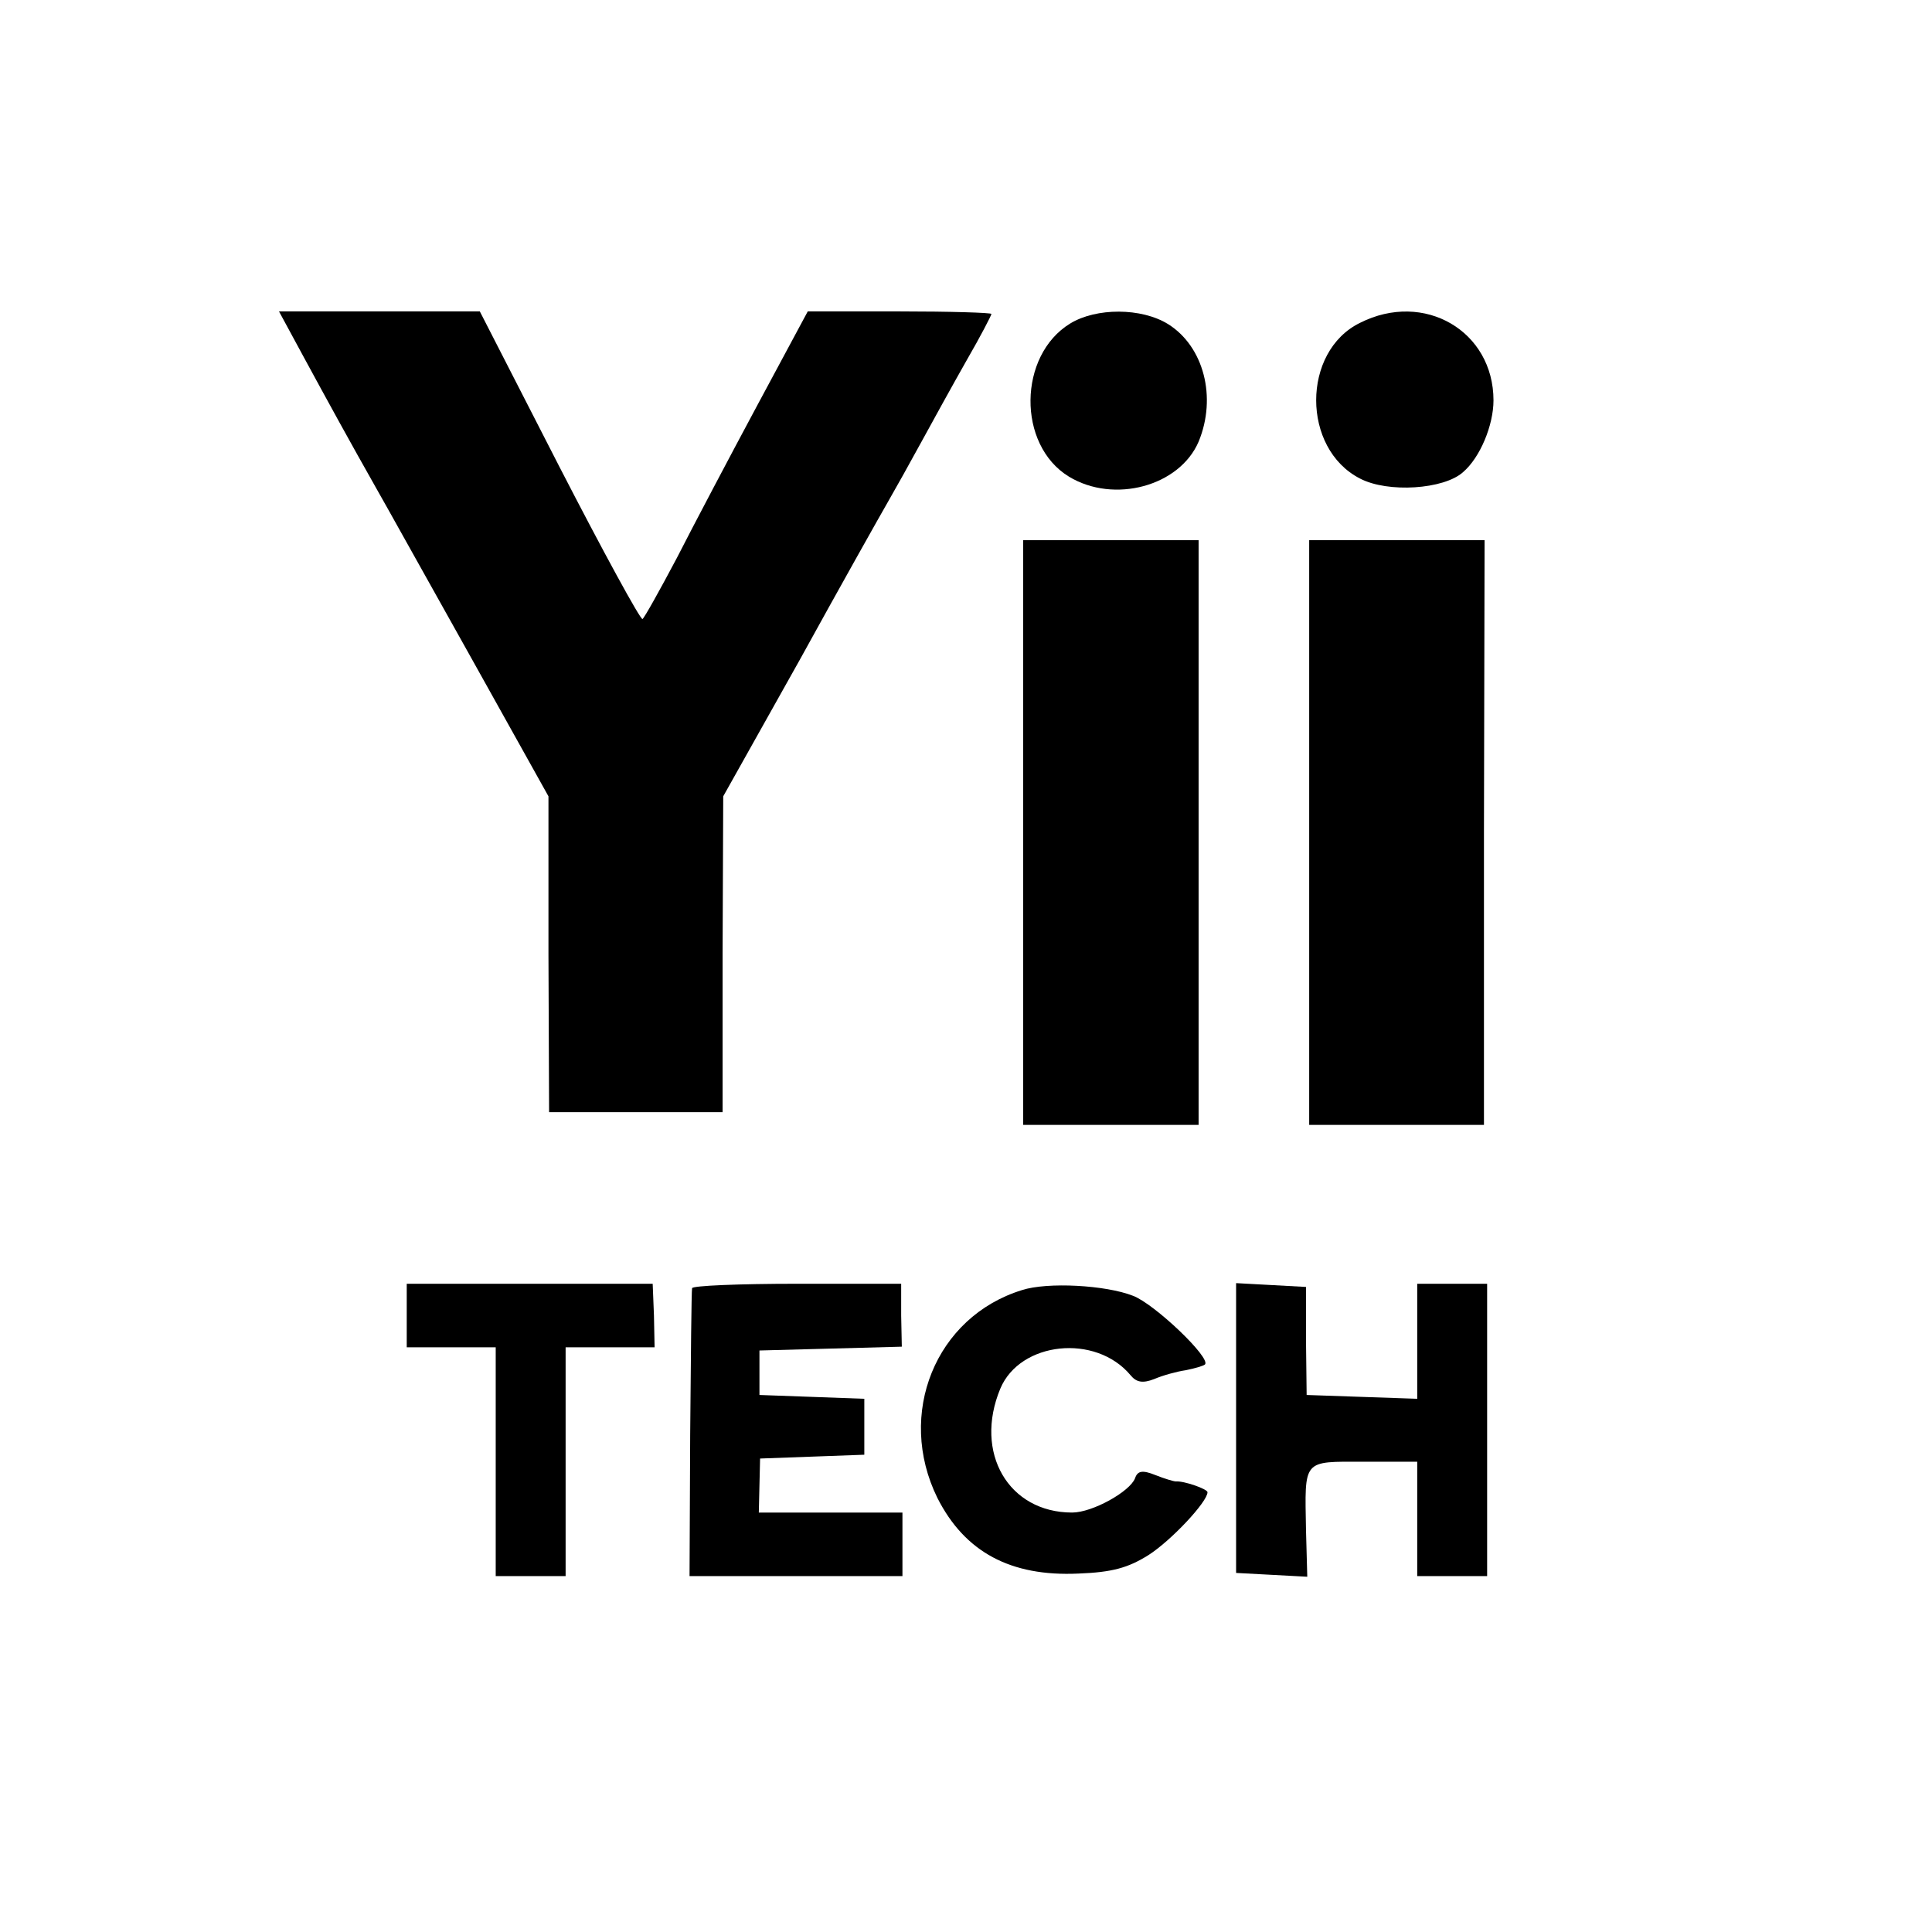
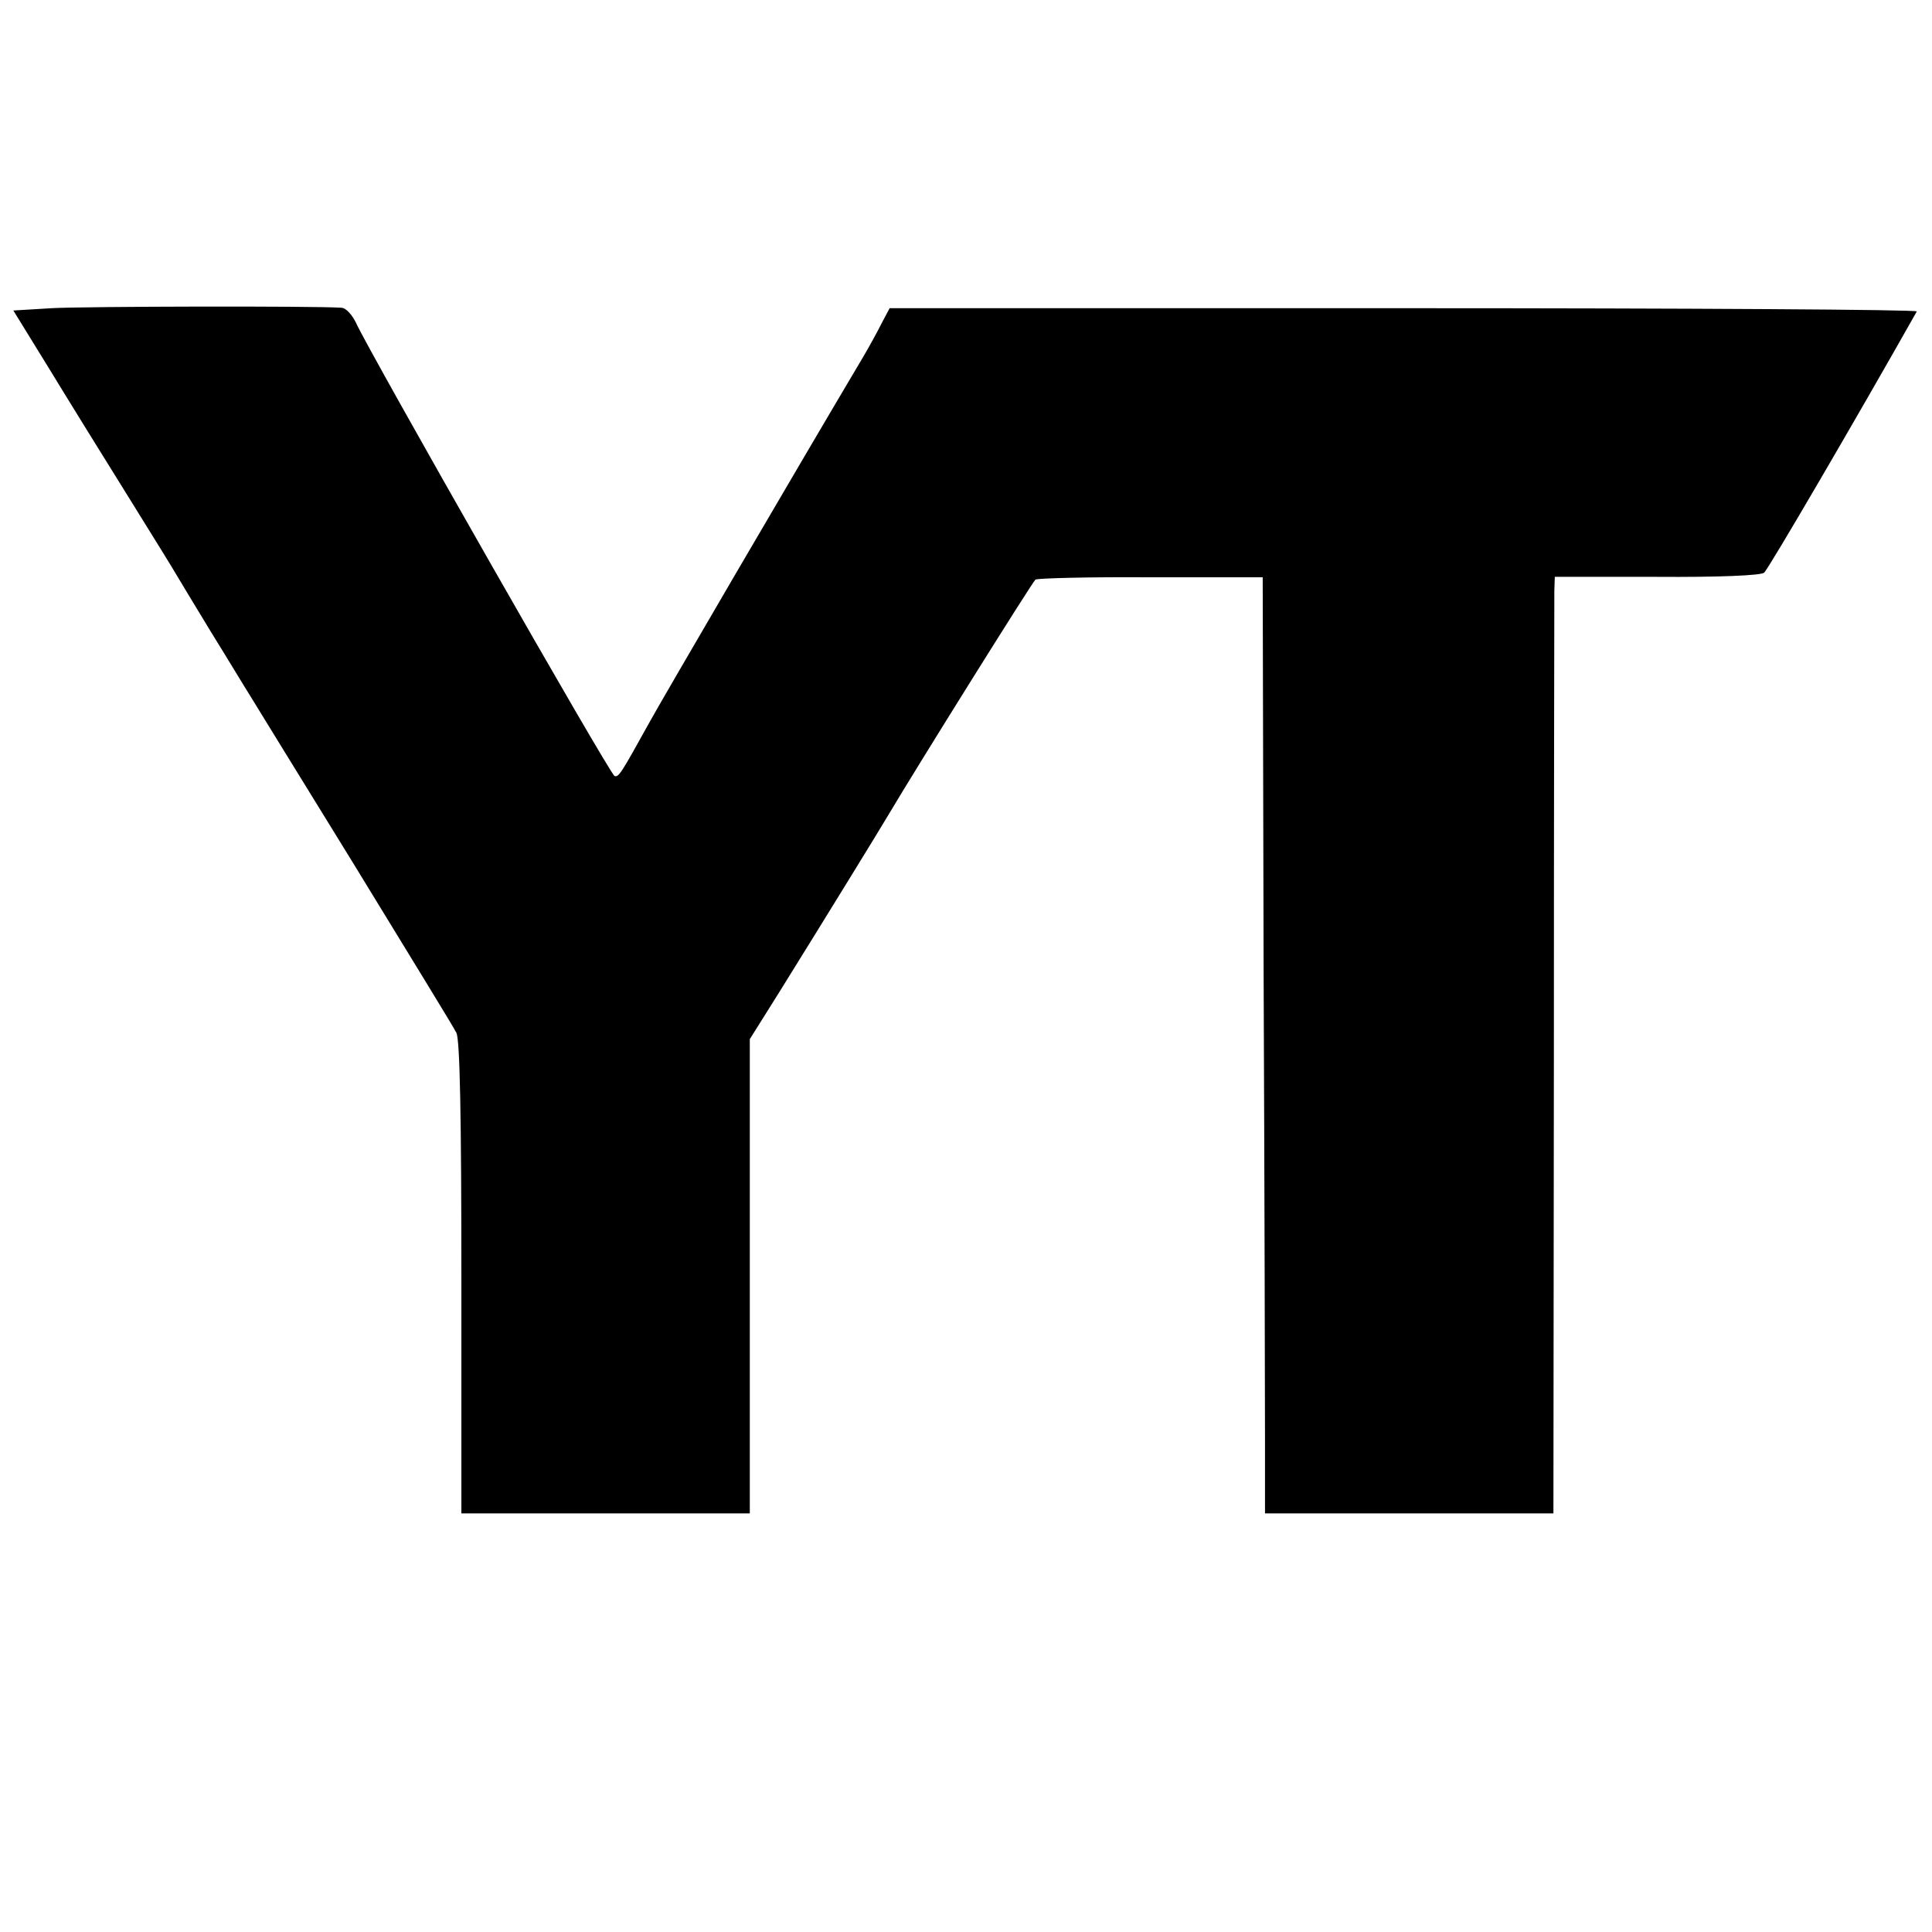
- <svg xmlns="http://www.w3.org/2000/svg" version="1.0" width="304pt" height="304pt" viewBox="0 0 304 304" preserveAspectRatio="xMidYMid meet">
-   <g transform="translate(0,304) scale(0.1,-0.1)" fill="#000000" stroke="none">
-     <path d="M478 2478 c38 -70 72 -132 115 -208 11 -19 76 -136 145 -259 l125 -224 0 -249 1 -248 136 0 137 0 0 249 1 248 120 214 c65 118 128 230 139 249 11 19 35 62 53 95 18 33 50 91 71 128 22 38 39 71 39 73 0 2 -65 4 -144 4 l-145 0 -79 -147 c-44 -82 -101 -190 -127 -241 -27 -51 -51 -94 -54 -96 -3 -2 -62 106 -131 240 l-125 244 -158 0 -158 0 39 -72z" />
-     <path d="M1684 2531 c-82 -50 -84 -191 -2 -241 71 -43 174 -15 204 55 29 70 8 150 -48 185 -42 26 -113 26 -154 1z" />
-     <path d="M2140 2532 c-92 -45 -92 -198 0 -245 44 -23 132 -17 162 10 27 23 48 74 48 113 0 109 -109 173 -210 122z" />
-     <path d="M1610 1730 l0 -460 138 0 138 0 0 460 0 460 -138 0 -138 0 0 -460z" />
-     <path d="M2060 1730 l0 -460 138 0 137 0 0 460 1 460 -138 0 -138 0 0 -460z" />
-     <path d="M640 970 l0 -50 70 0 70 0 0 -180 0 -180 55 0 55 0 0 180 0 180 70 0 70 0 -1 50 -2 50 -193 0 -194 0 0 -50z" />
-     <path d="M1089 1013 c-1 -5 -2 -108 -3 -230 l-1 -223 168 0 167 0 0 50 0 50 -113 0 -113 0 1 43 1 42 82 3 82 3 0 44 0 44 -82 3 -83 3 0 35 0 35 112 3 112 3 -1 49 0 50 -164 0 c-90 0 -165 -3 -165 -7z" />
-     <path d="M1608 1010 c-136 -42 -198 -195 -133 -327 43 -85 115 -124 222 -119 53 2 78 9 110 29 36 23 93 84 93 99 0 5 -37 18 -50 17 -3 0 -17 4 -32 10 -20 8 -28 7 -32 -5 -8 -21 -67 -54 -99 -54 -100 0 -155 94 -113 195 31 74 150 87 205 21 9 -11 19 -13 37 -6 14 6 36 12 50 14 15 3 28 7 30 9 10 10 -79 95 -113 108 -43 17 -135 22 -175 9z" />
-     <path d="M1945 793 l0 -228 56 -3 56 -3 -2 73 c-2 113 -6 108 91 108 l84 0 0 -90 0 -90 55 0 55 0 0 230 0 230 -55 0 -55 0 0 -90 0 -91 -87 3 -87 3 -1 85 0 85 -55 3 -55 3 0 -228z" />
+ <svg xmlns="http://www.w3.org/2000/svg" version="1.0" width="420pt" height="420pt" viewBox="0 0 420 420" preserveAspectRatio="xMidYMid meet">
+   <g transform="translate(0,420) scale(0.1,-0.1)" fill="#000000" stroke="none">
+     <path d="M112 3530 l-83 -5 77 -125 c42 -69 120 -195 173 -280 53 -85 101 -163 106 -172 6 -10 39 -65 75 -124 36 -58 72 -118 81 -132 9 -15 112 -182 229 -372 116 -190 217 -354 222 -365 8 -13 11 -190 11 -532 l0 -513 314 0 313 0 0 516 0 515 64 102 c105 169 220 356 237 385 61 103 314 508 320 512 5 3 118 6 251 5 l243 0 2 -860 c2 -473 3 -931 3 -1017 l0 -158 314 0 313 0 1 988 c0 543 1 1001 1 1018 l1 30 221 0 c136 -1 227 3 234 9 9 7 205 343 332 568 2 4 -499 7 -1115 7 l-1118 0 -17 -32 c-9 -18 -27 -51 -40 -73 -139 -234 -437 -744 -465 -795 -62 -112 -67 -120 -76 -117 -10 3 -533 921 -562 985 -8 17 -22 33 -32 33 -54 4 -560 3 -630 -1z" />
  </g>
</svg>
